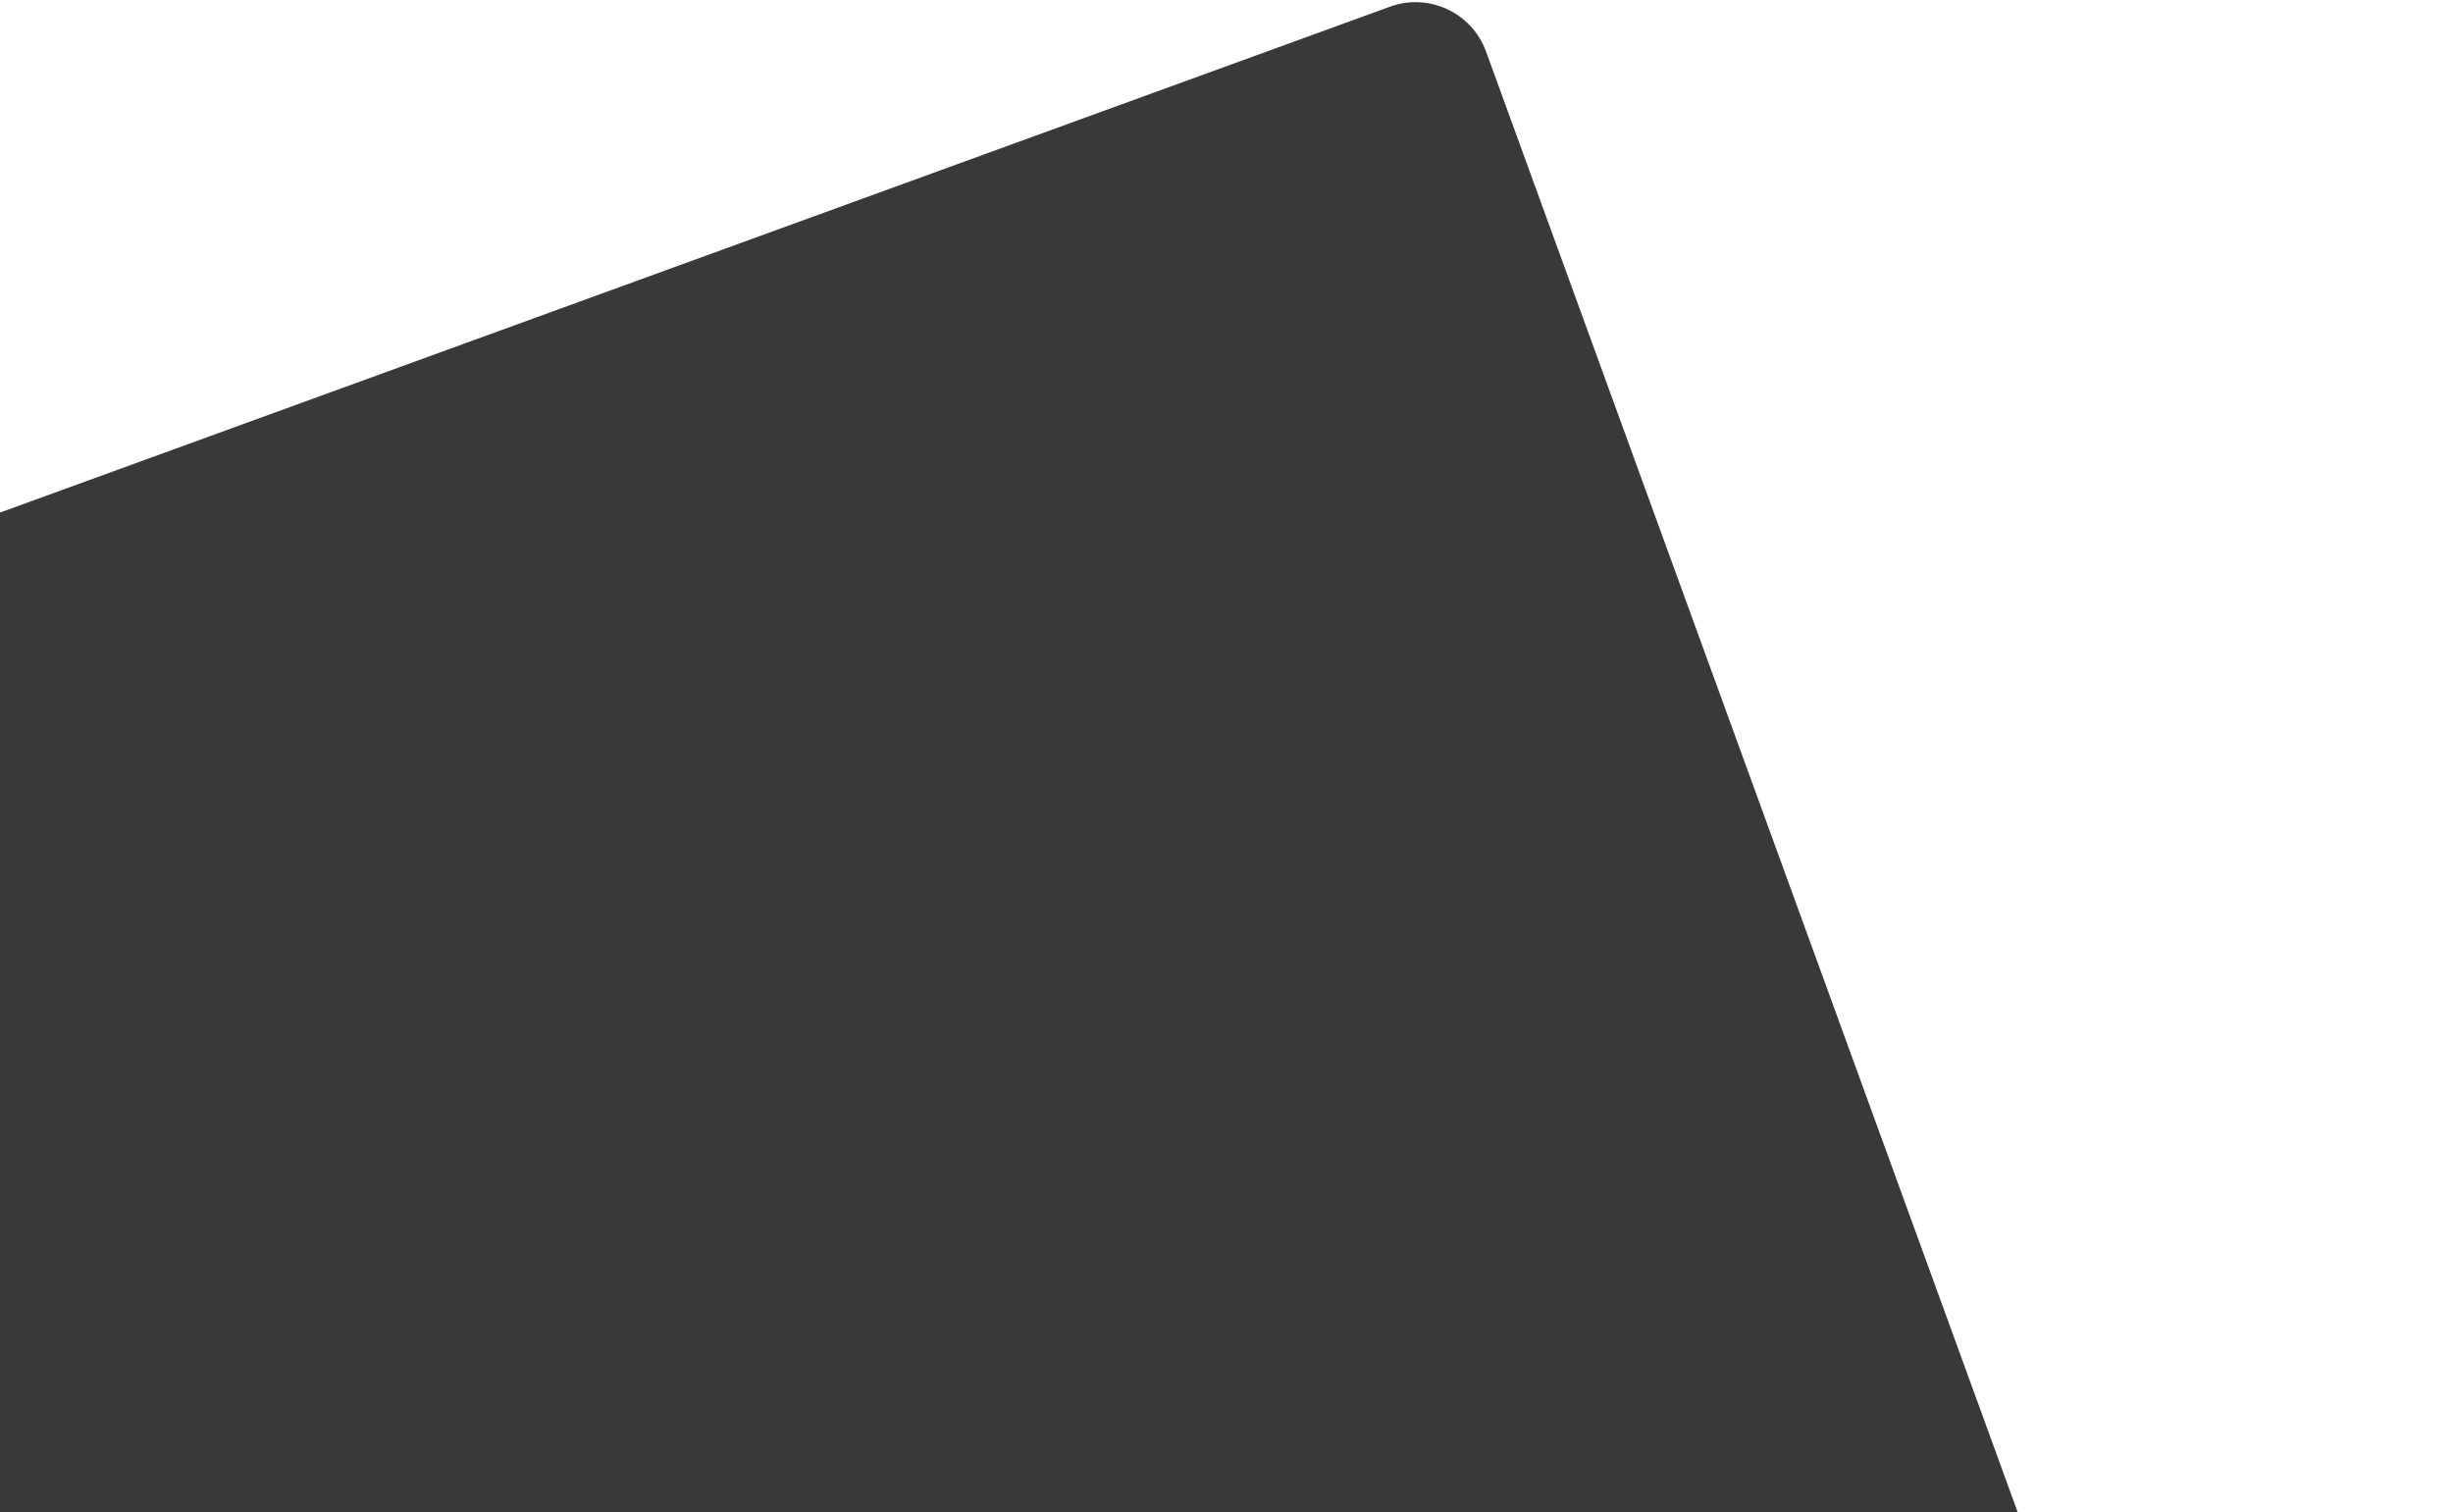
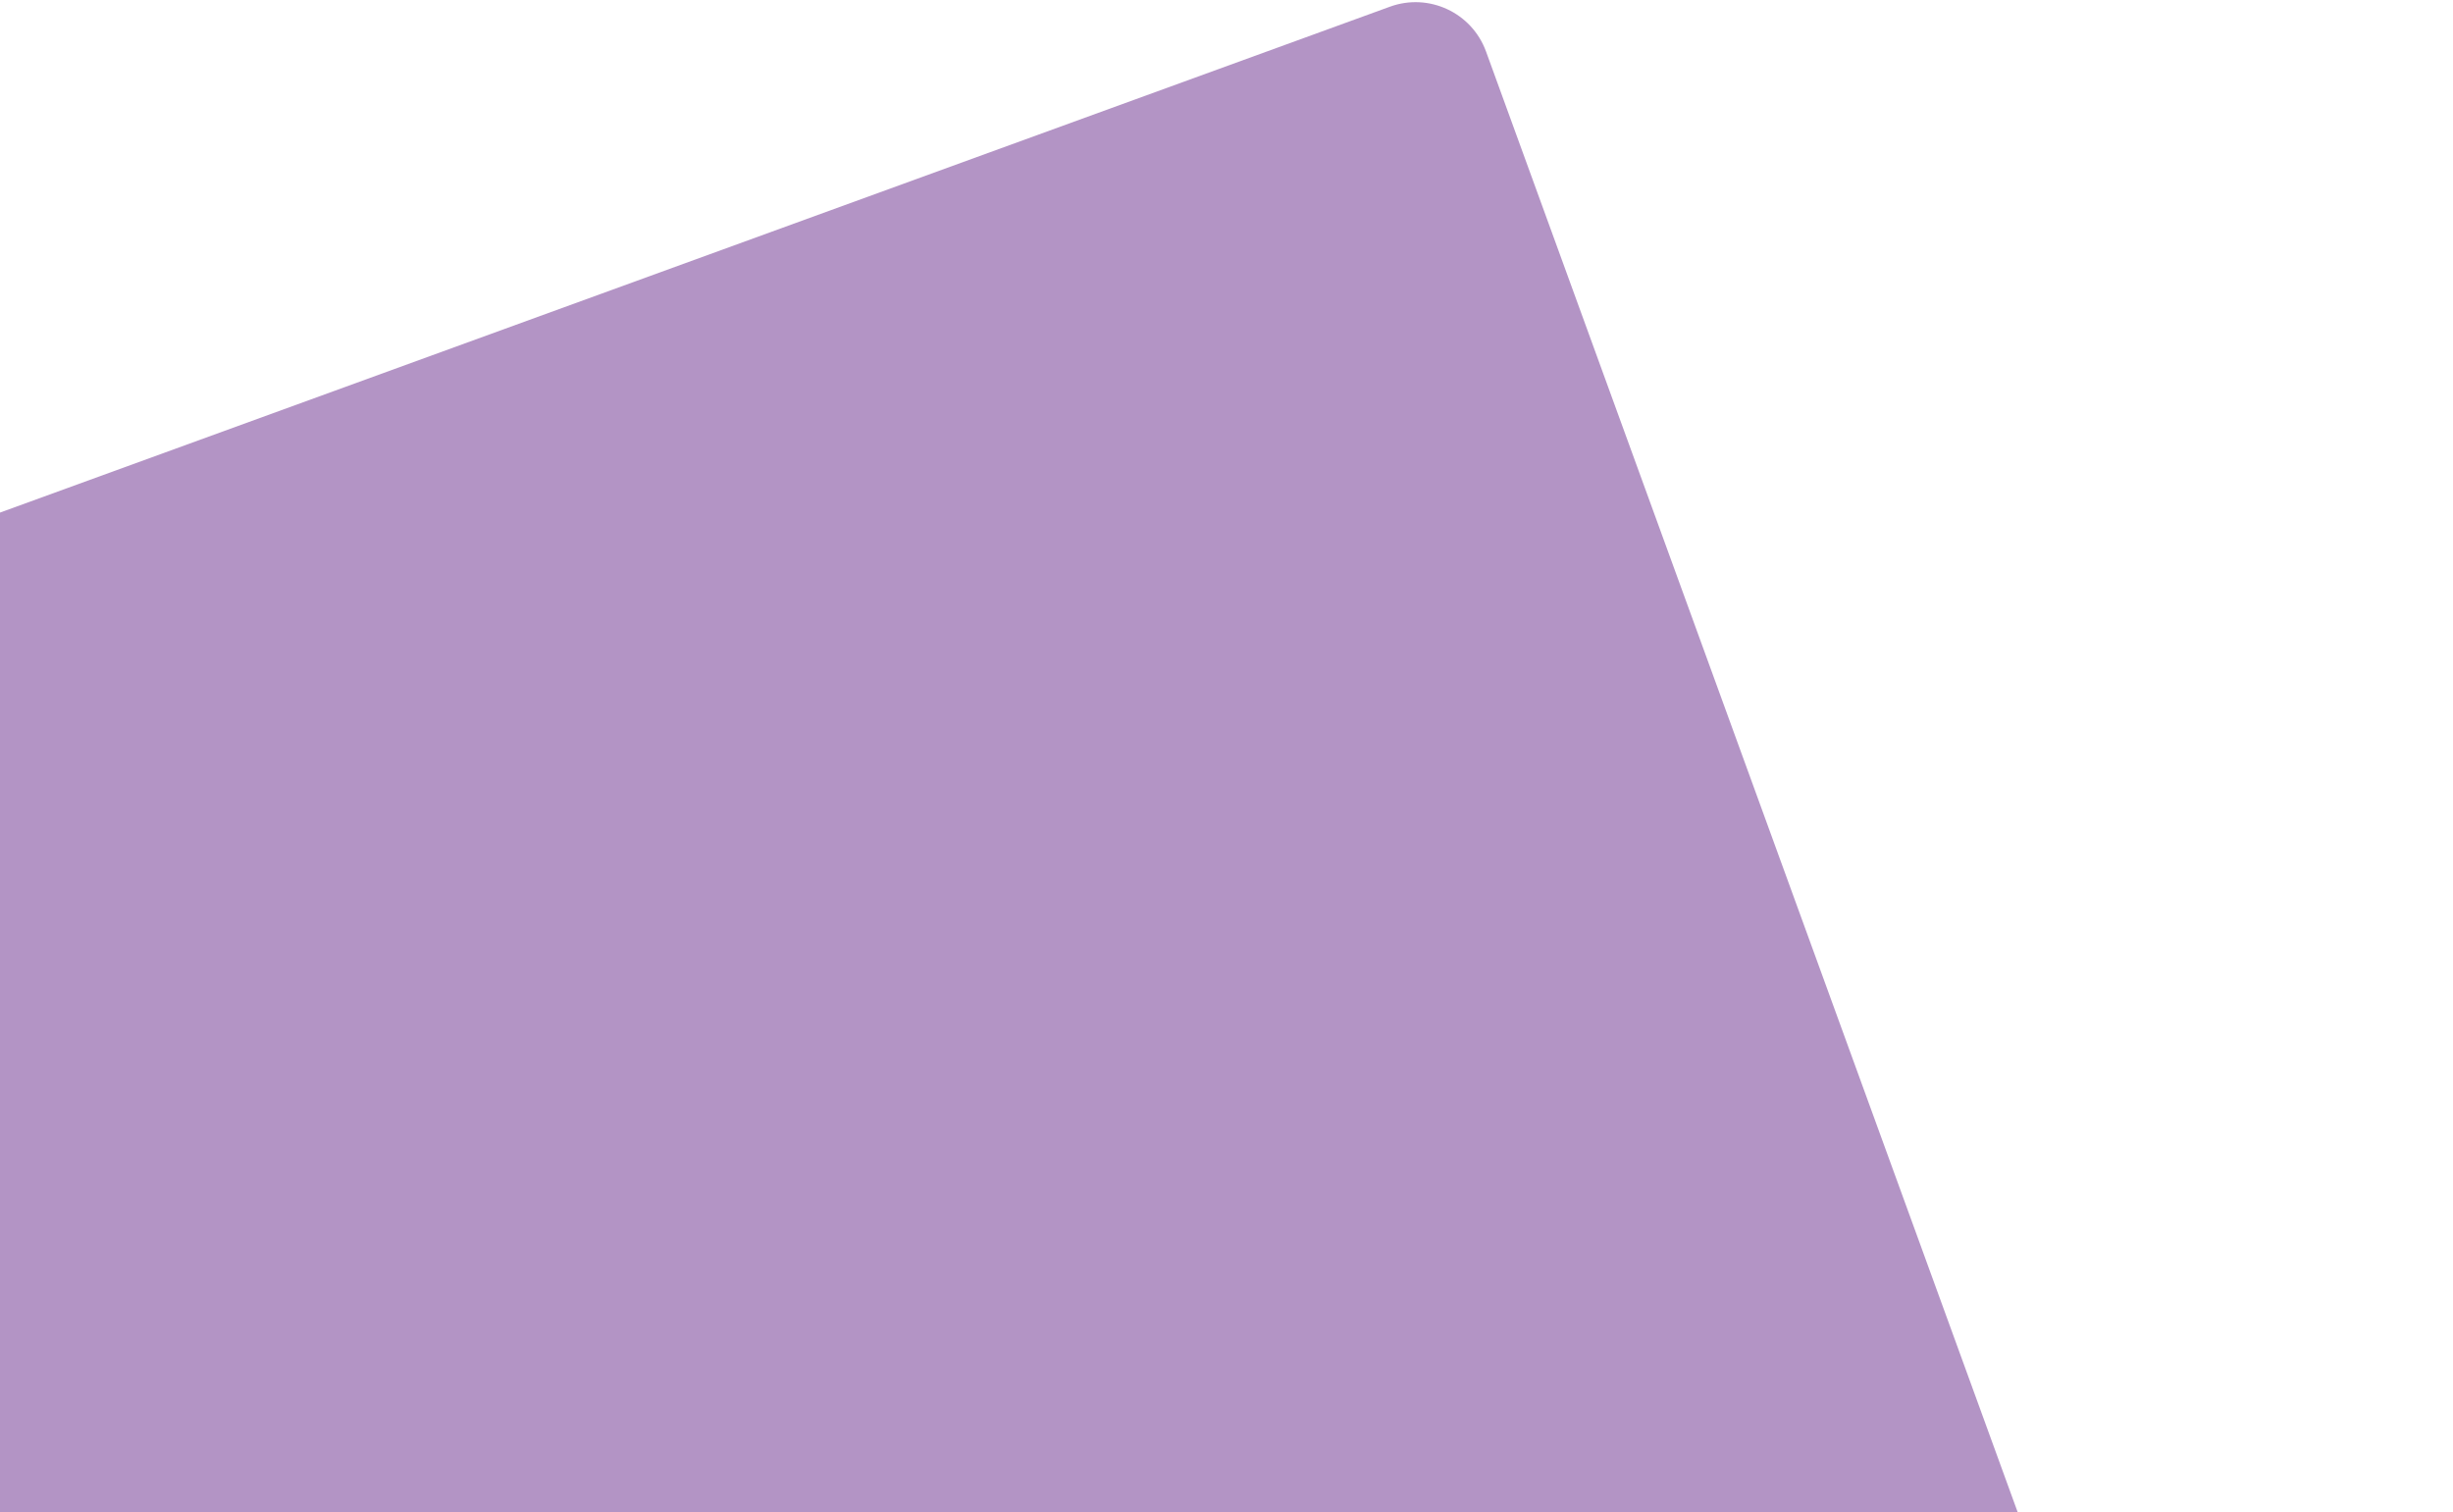
<svg xmlns="http://www.w3.org/2000/svg" width="654" height="403" viewBox="0 0 654 403" fill="none">
-   <rect x="389.357" y="-5.051" width="790" height="790" rx="20" transform="rotate(70 389.357 -5.05078)" fill="#373A36" />
+   <rect x="389.357" y="-5.051" width="790" height="790" rx="20" transform="rotate(70 389.357 -5.05078)" fill="#B394C5" />
</svg>
